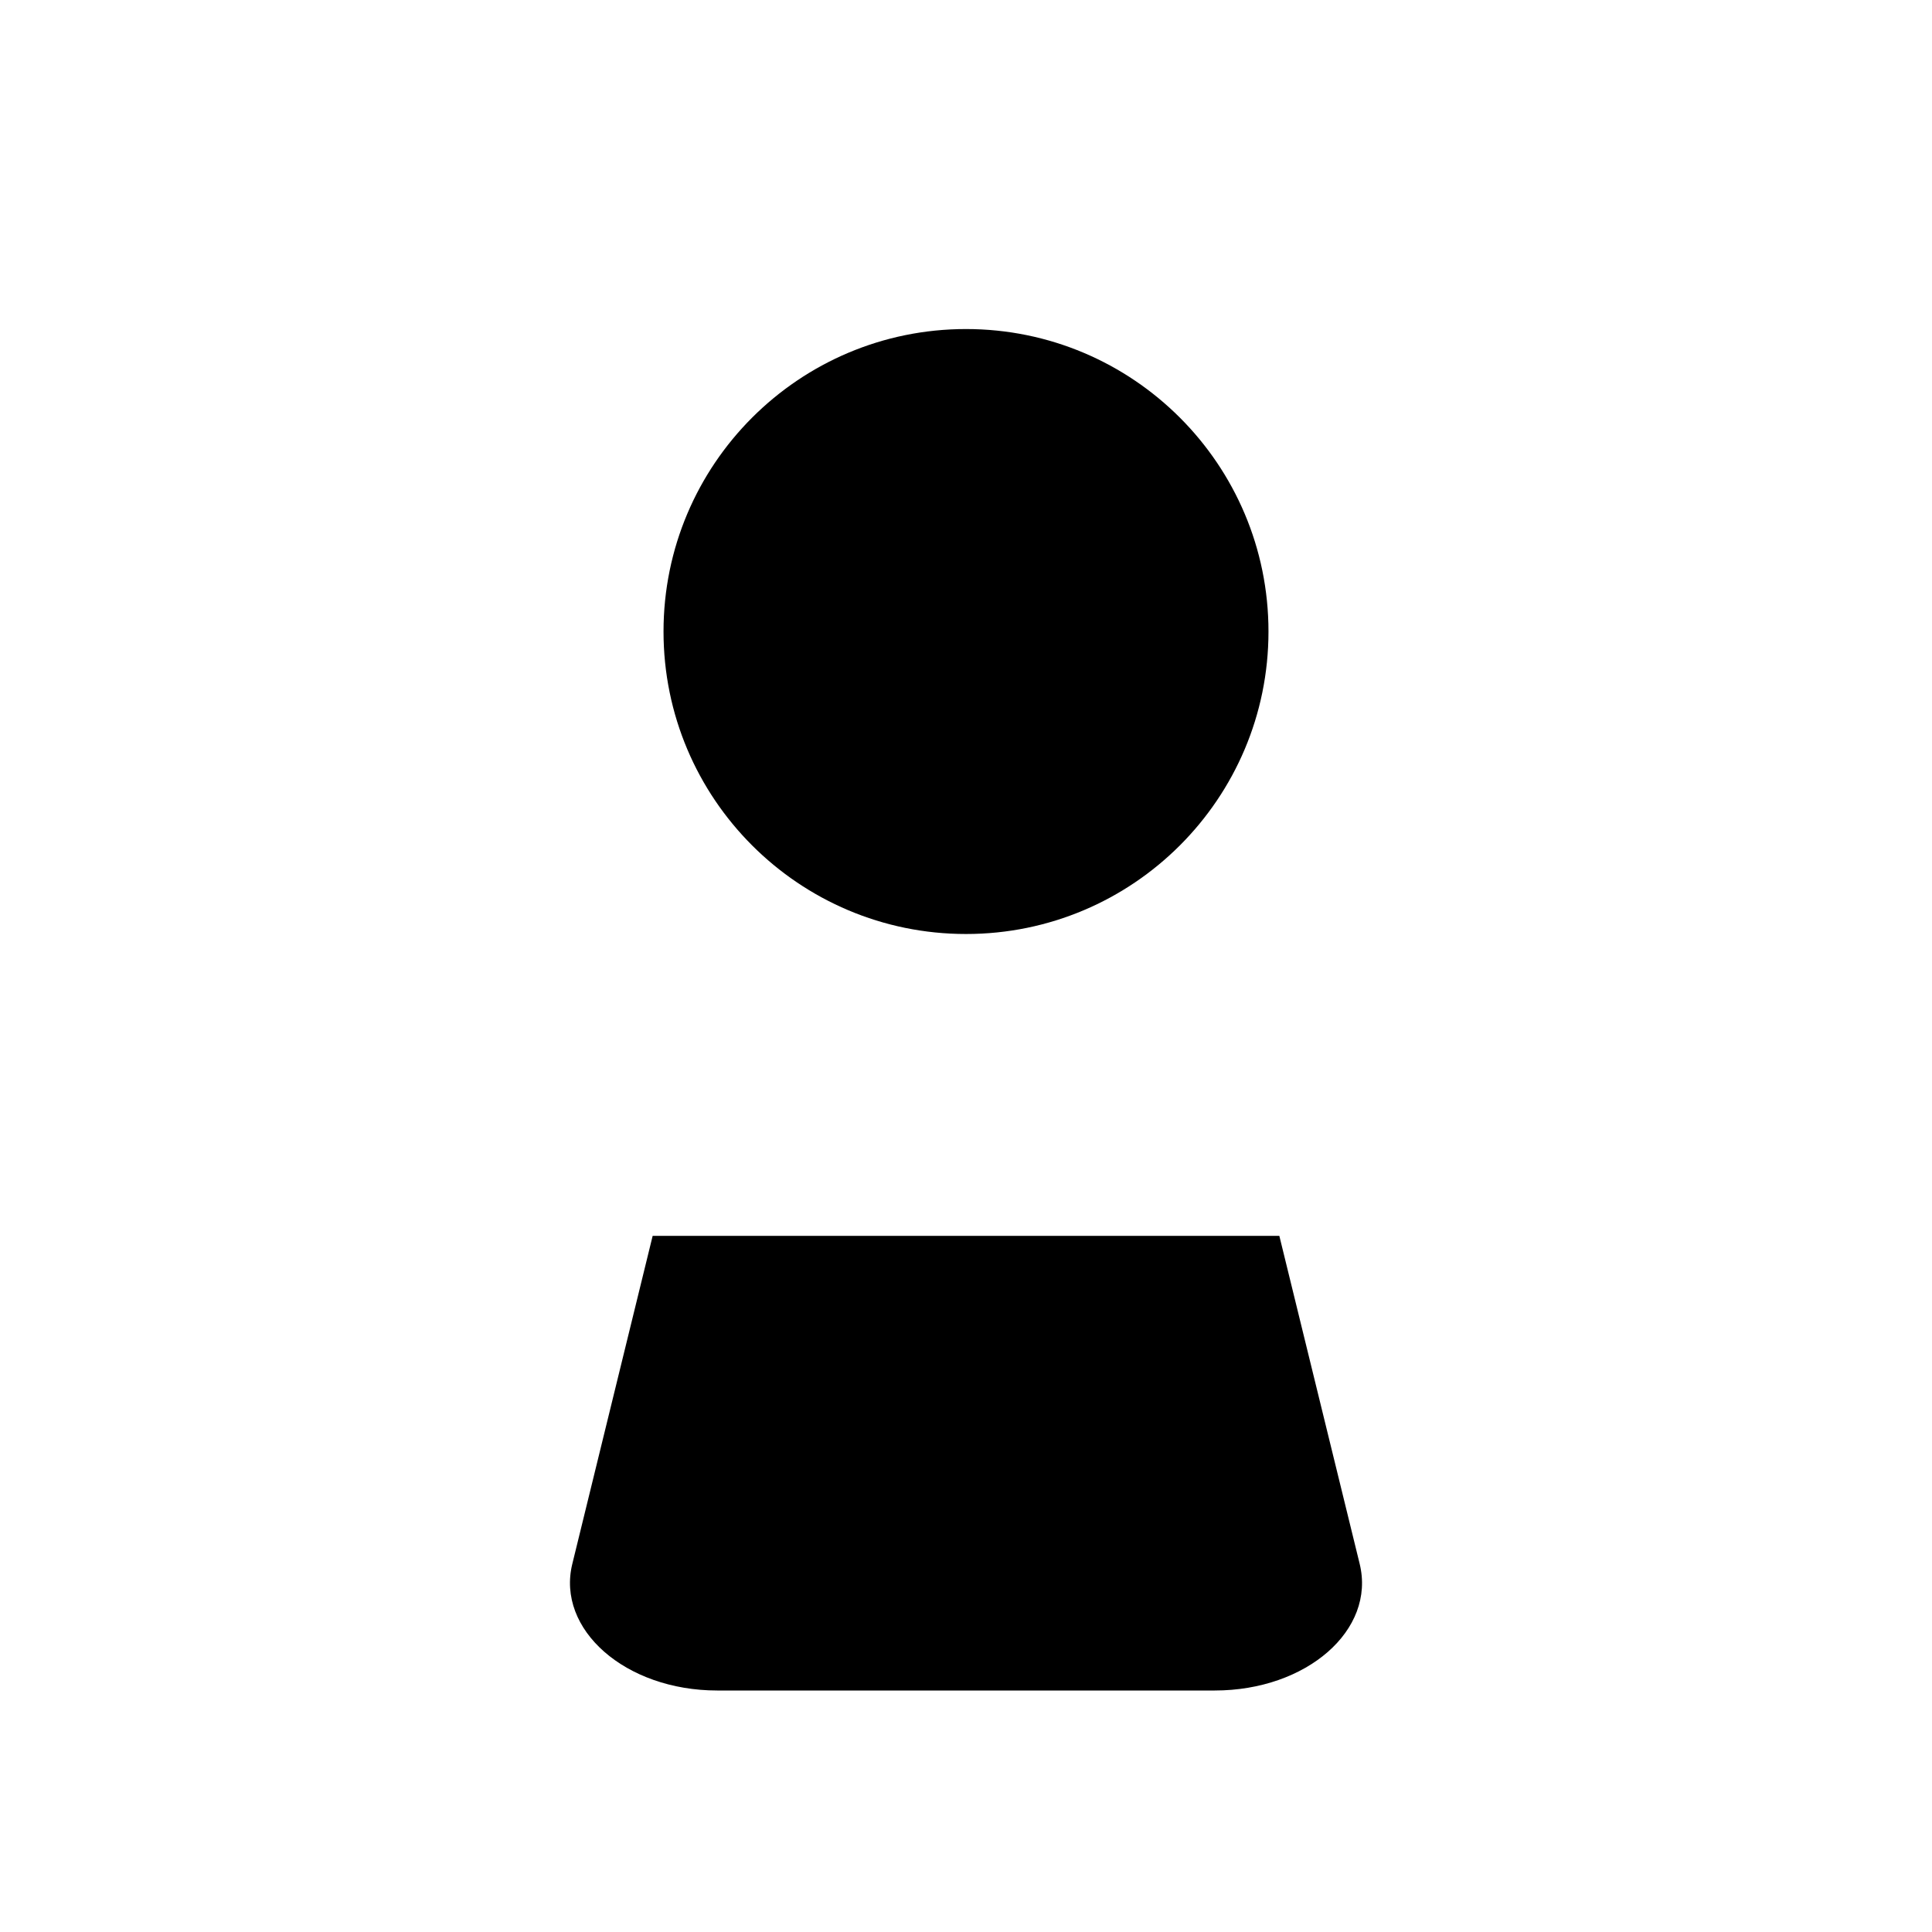
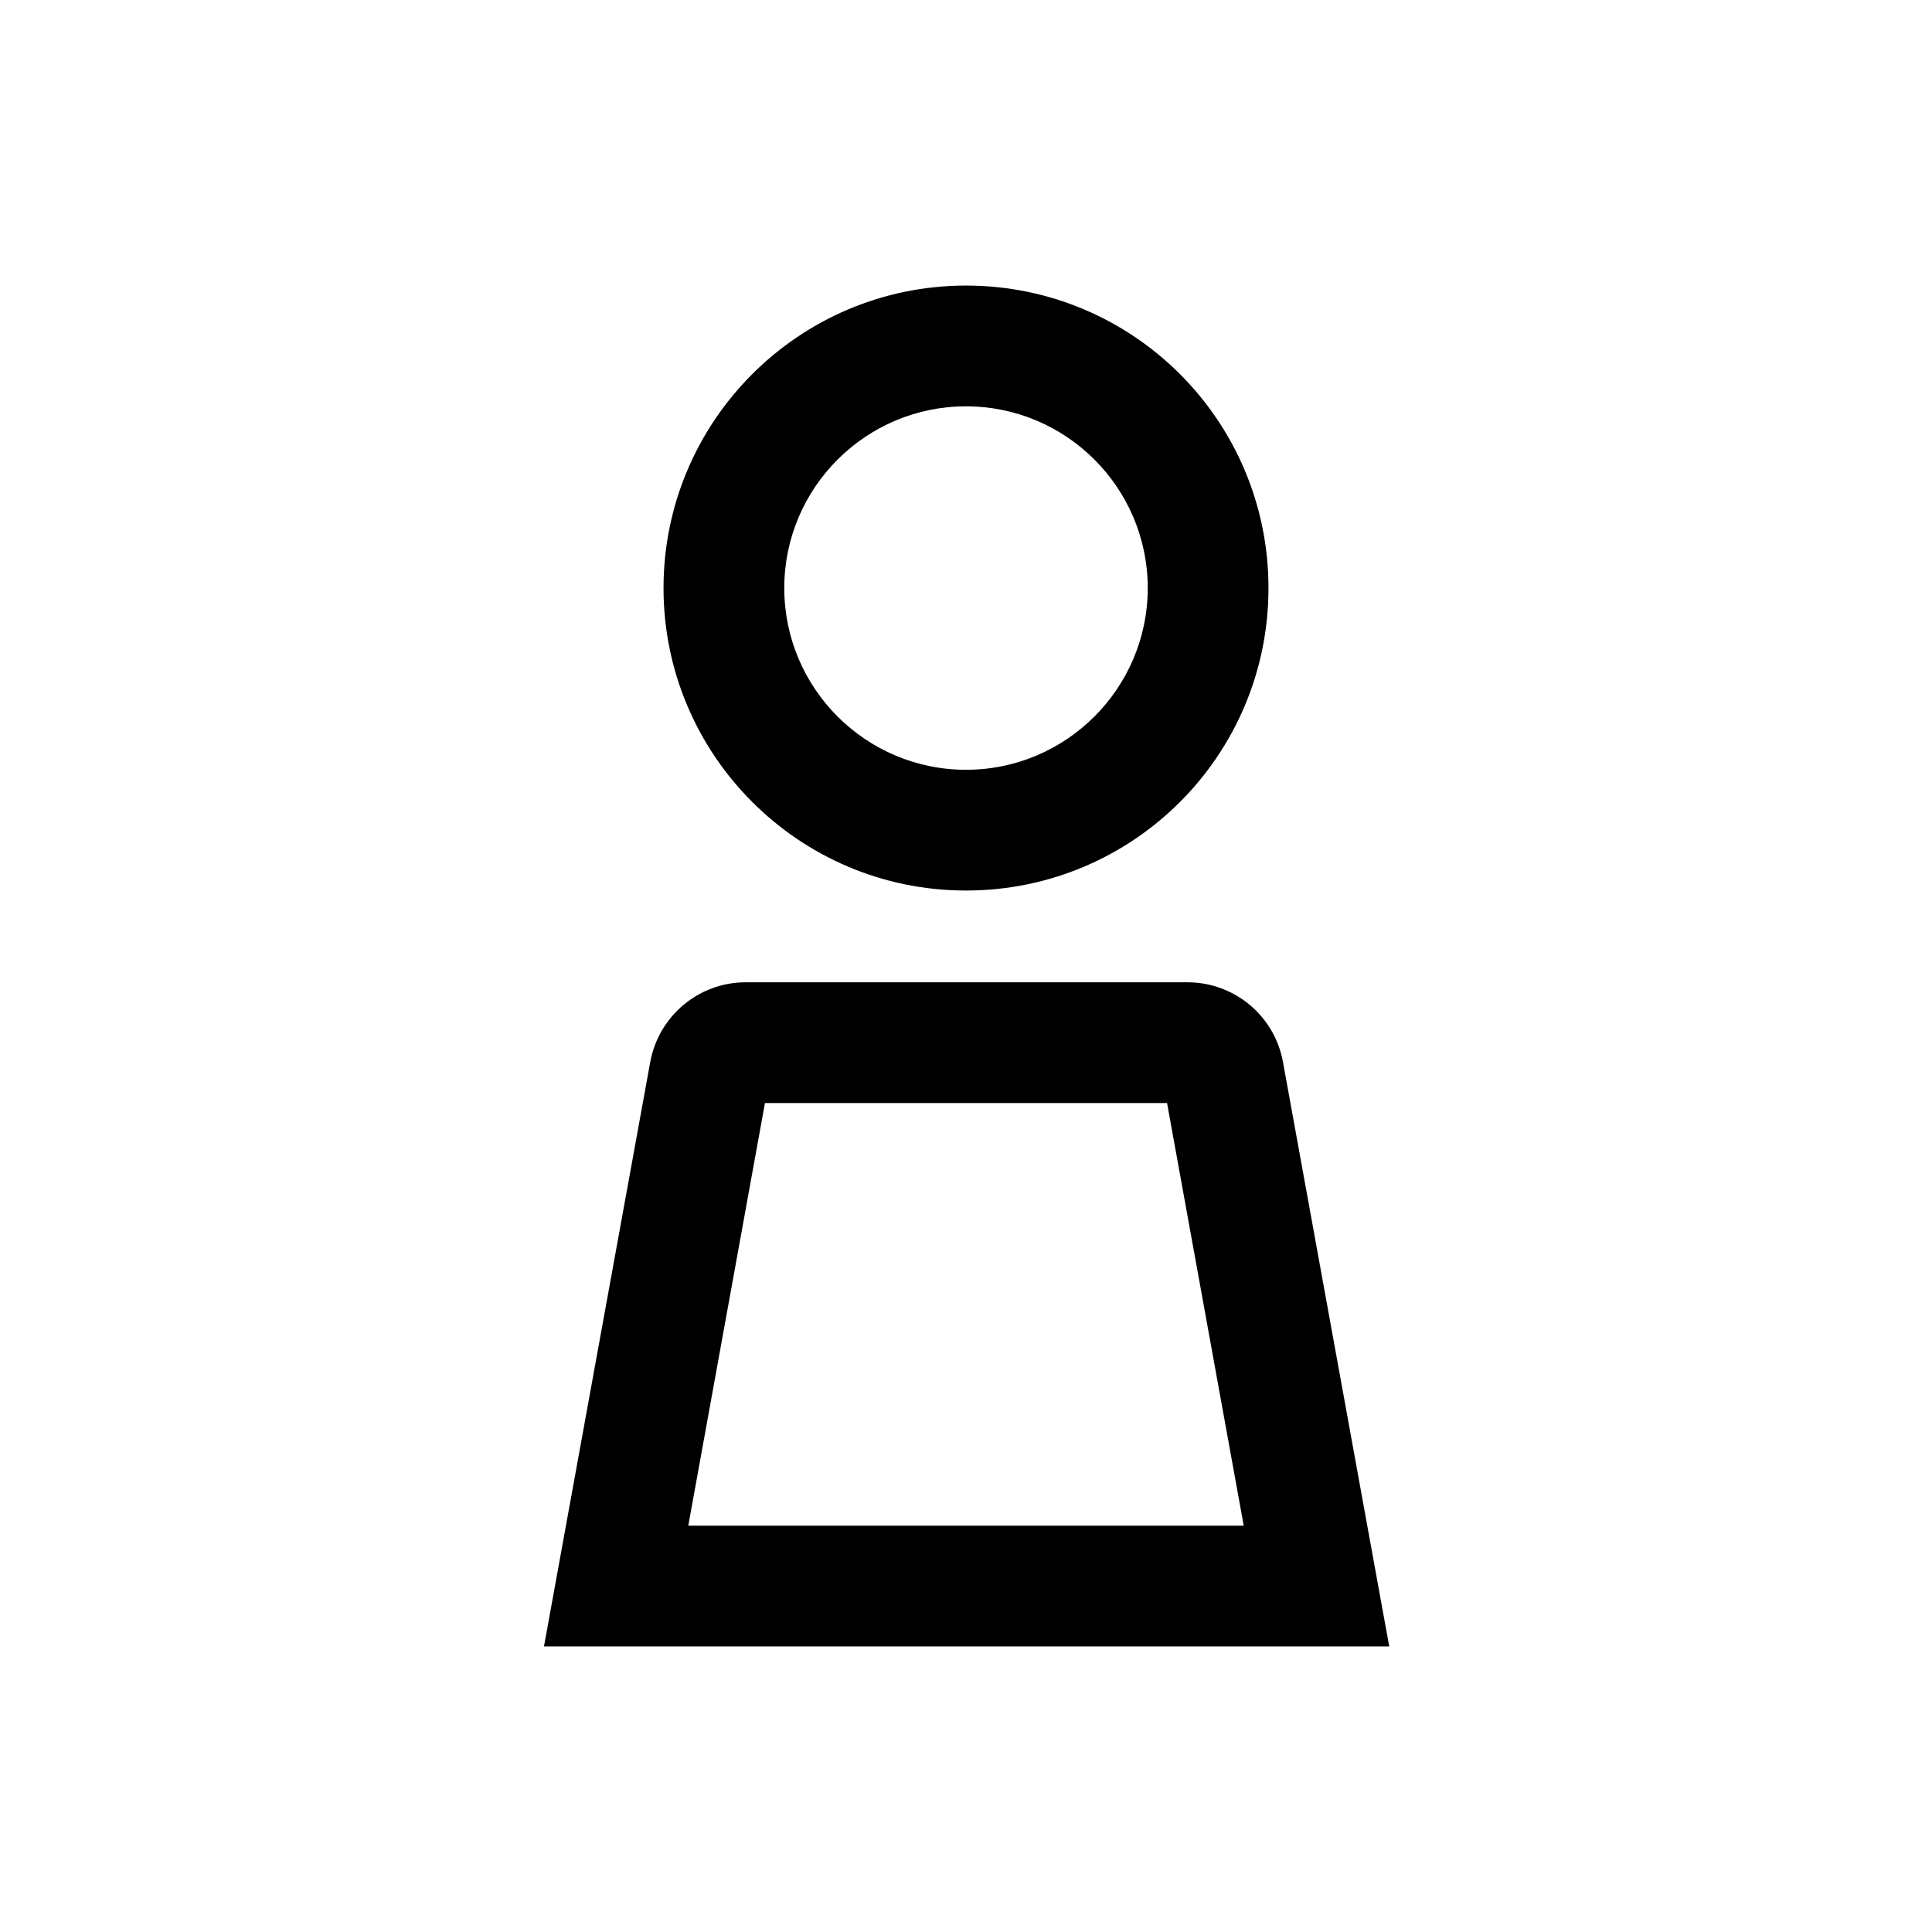
<svg xmlns="http://www.w3.org/2000/svg" id="a" viewBox="0 0 32 32">
-   <circle cx="16" cy="10.46" r="5.01" />
-   <path d="M10.81,20.47l-1.33,5.43c-.27,1.09,.88,2.1,2.4,2.1h8.24c1.52,0,2.67-1,2.4-2.1l-1.33-5.43" />
+   <path d="M16,4.73c-2.77,0-5.01,2.25-5.01,5.01s2.24,5.01,5.01,5.01,5.01-2.24,5.01-5.01-2.24-5.01-5.01-5.01Zm0,8.02c-1.66,0-3.01-1.35-3.01-3.01s1.35-3.01,3.01-3.01,3.01,1.35,3.01,3.01-1.35,3.01-3.01,3.01Z" />
+   <path d="M19.66,16.27h-7.31c-.78,0-1.44,.56-1.58,1.32l-1.76,9.68h14l-1.76-9.68c-.14-.77-.81-1.32-1.58-1.32Zm-8.26,9l1.27-7h6.66l1.27,7H11.4Z" />
</svg>
